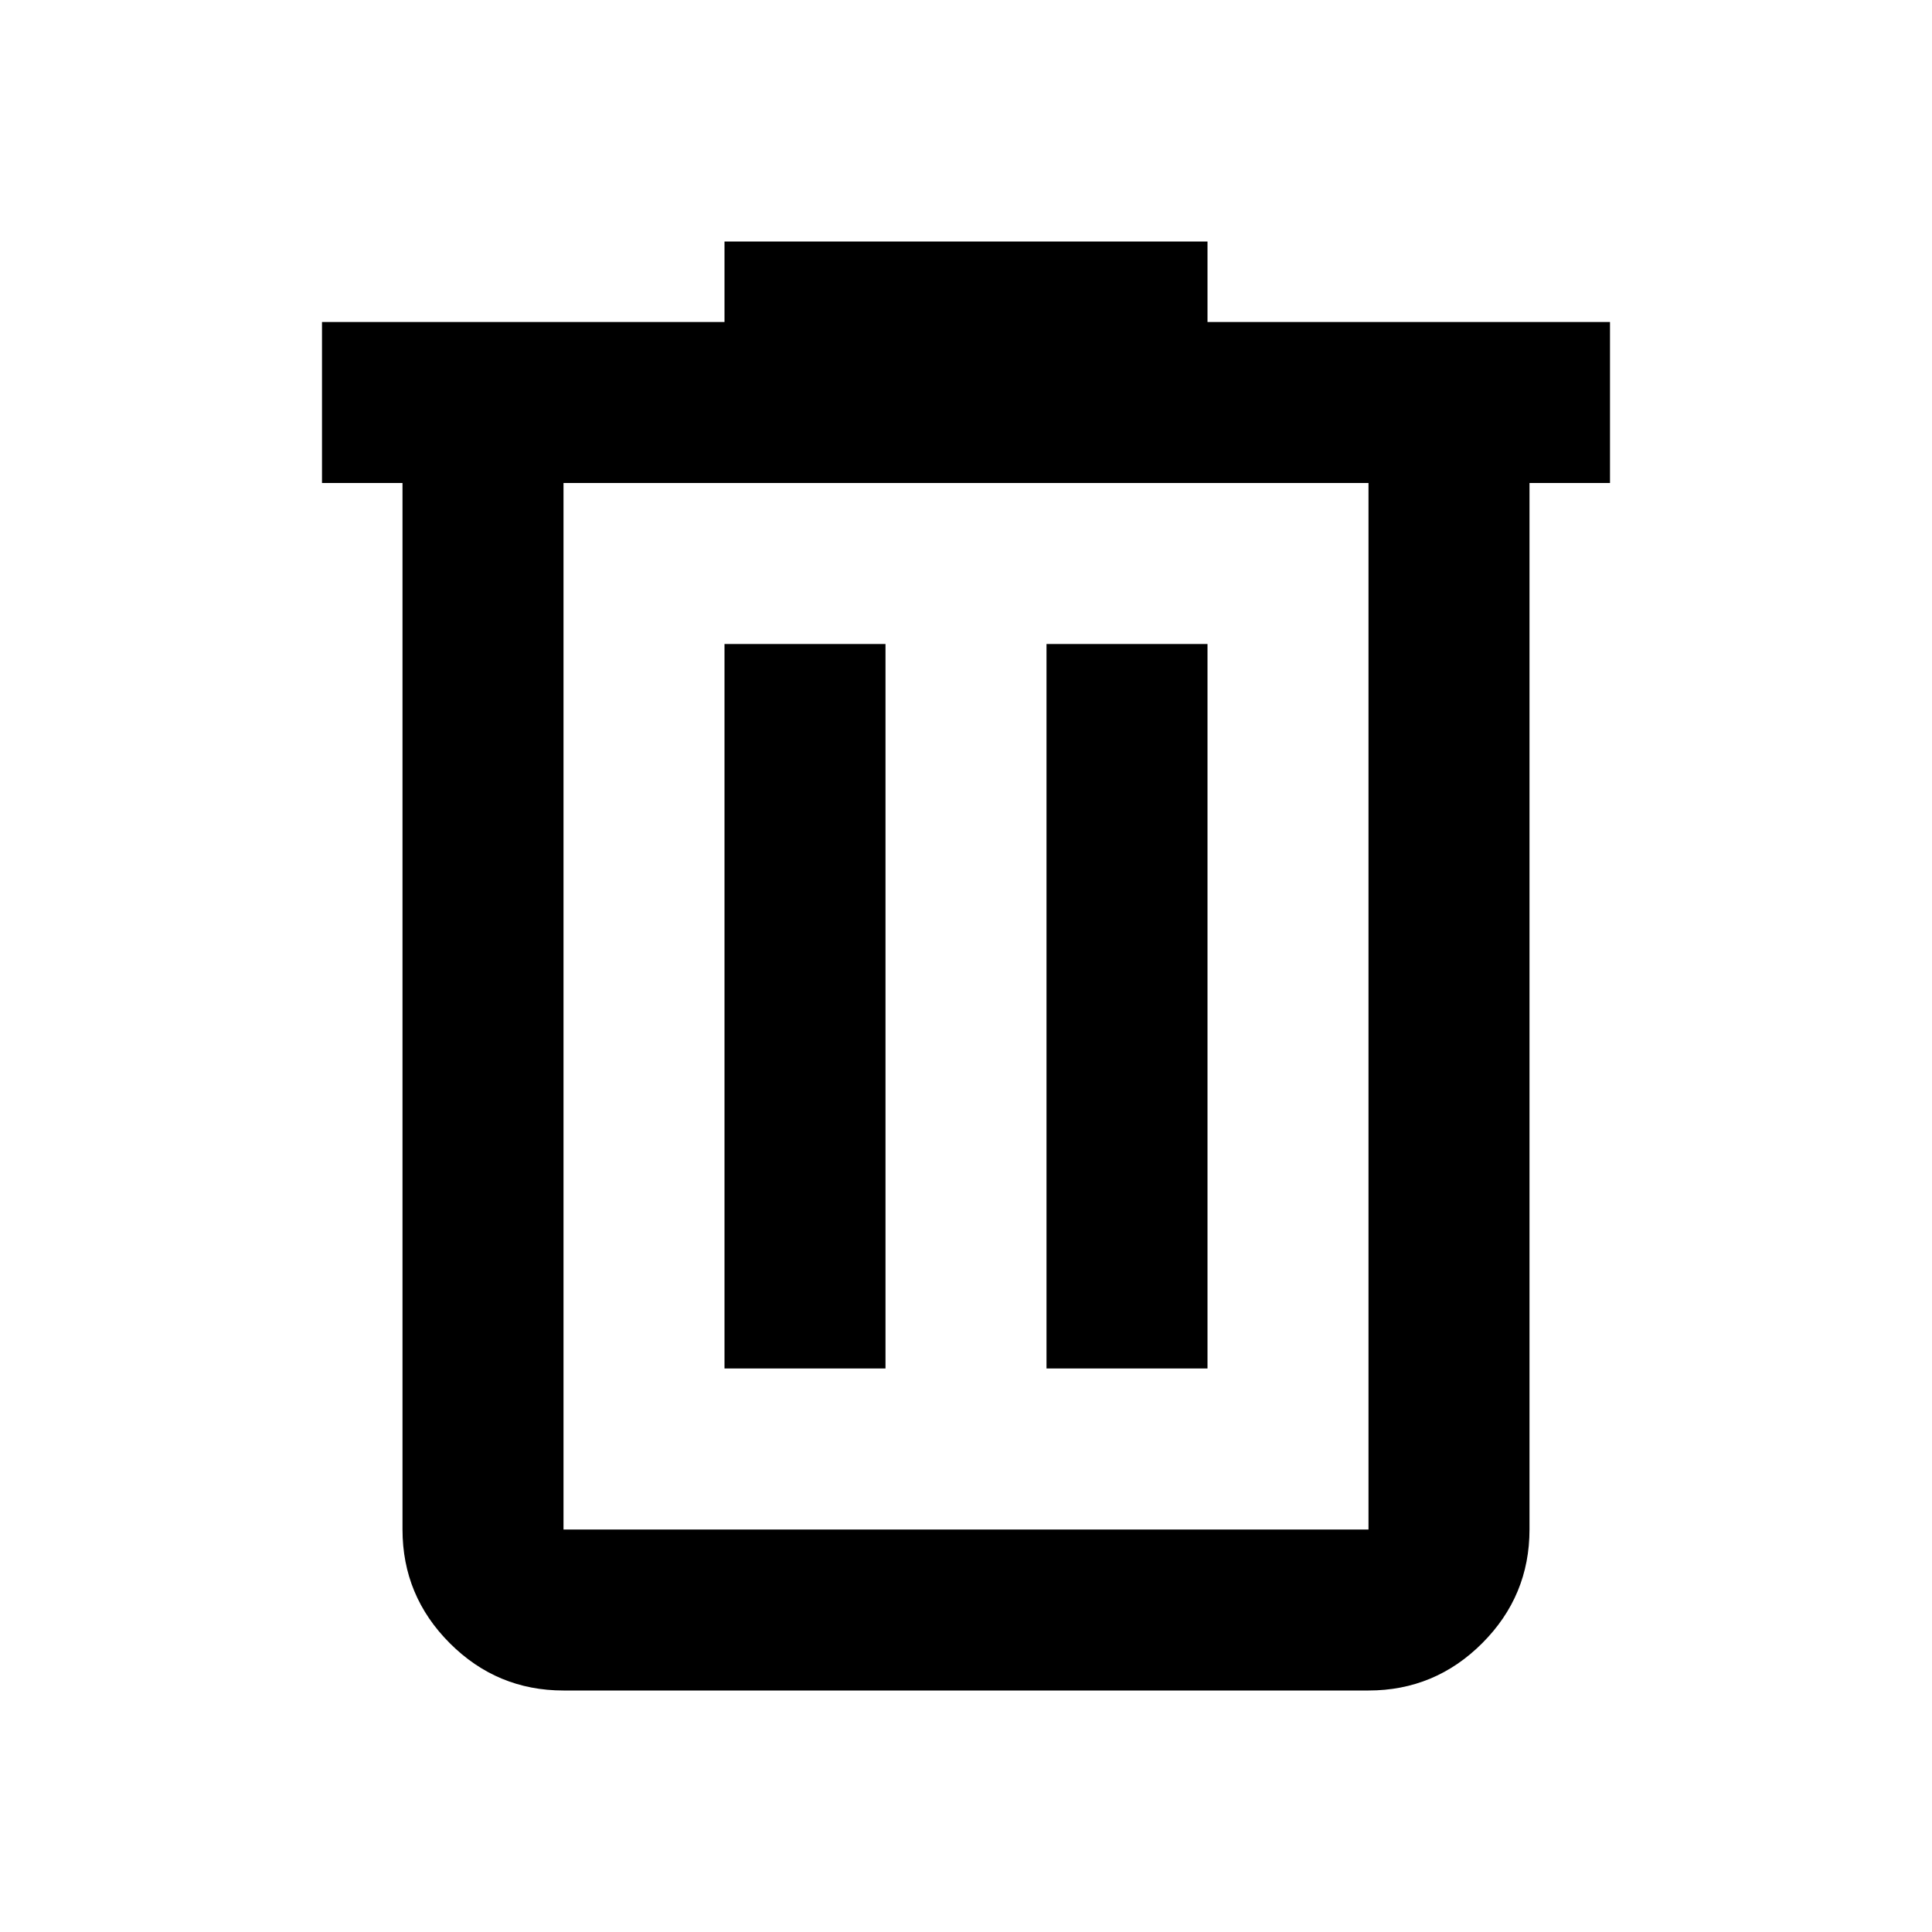
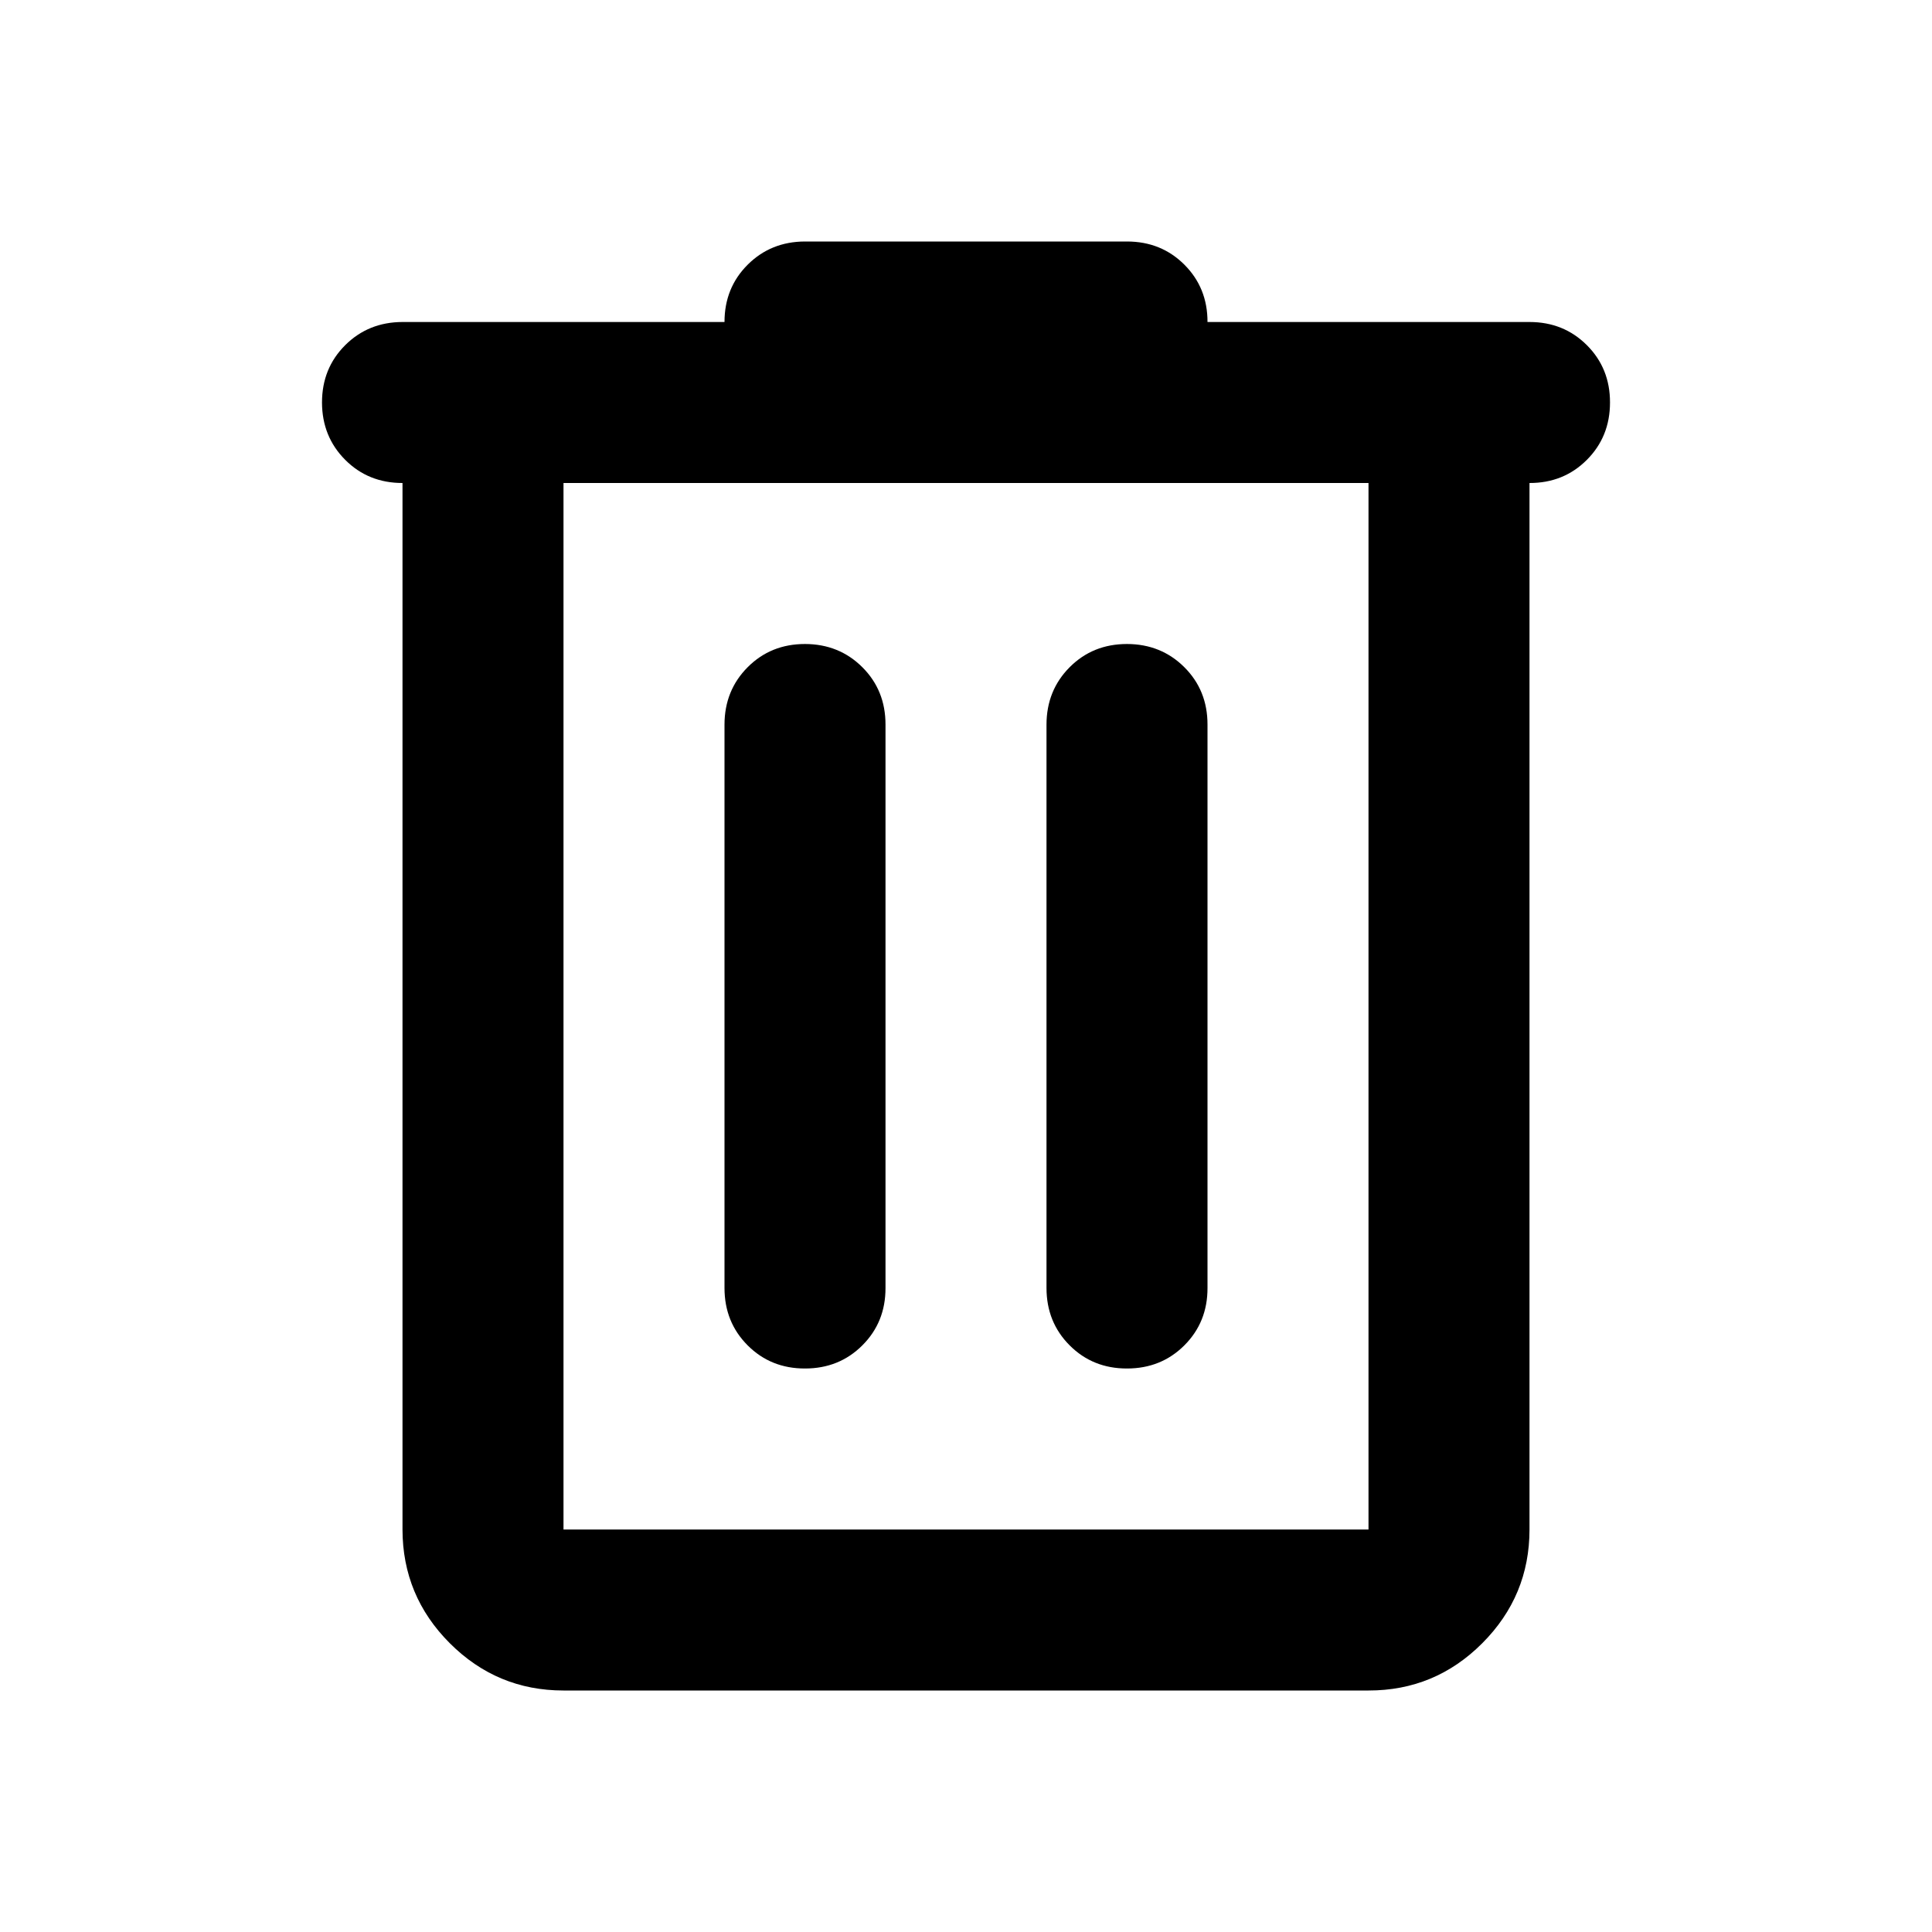
- <svg xmlns="http://www.w3.org/2000/svg" height="24" viewBox="0 -960 960 960" width="24">
-   <path d="M280-120q-33 0-56.5-23.5T200-200v-520h-40v-80h200v-40h240v40h200v80h-40v520q0 33-23.5 56.5T680-120H280Zm400-600H280v520h400v-520ZM360-280h80v-360h-80v360Zm160 0h80v-360h-80v360ZM280-720v520-520Z" />
+ <svg xmlns="http://www.w3.org/2000/svg" width="32" height="32" viewBox="0 0 24 24">
+   <path fill="currentColor" d="M7 21q-.825 0-1.412-.587T5 19V6q-.425 0-.712-.288T4 5q0-.425.288-.712T5 4h4q0-.425.288-.712T10 3h4q.425 0 .713.288T15 4h4q.425 0 .713.288T20 5q0 .425-.288.713T19 6v13q0 .825-.587 1.413T17 21zM17 6H7v13h10zm-7 11q.425 0 .713-.288T11 16V9q0-.425-.288-.712T10 8q-.425 0-.712.288T9 9v7q0 .425.288.713T10 17m4 0q.425 0 .713-.288T15 16V9q0-.425-.288-.712T14 8q-.425 0-.712.288T13 9v7q0 .425.288.713T14 17M7 6v13z" />
</svg>
